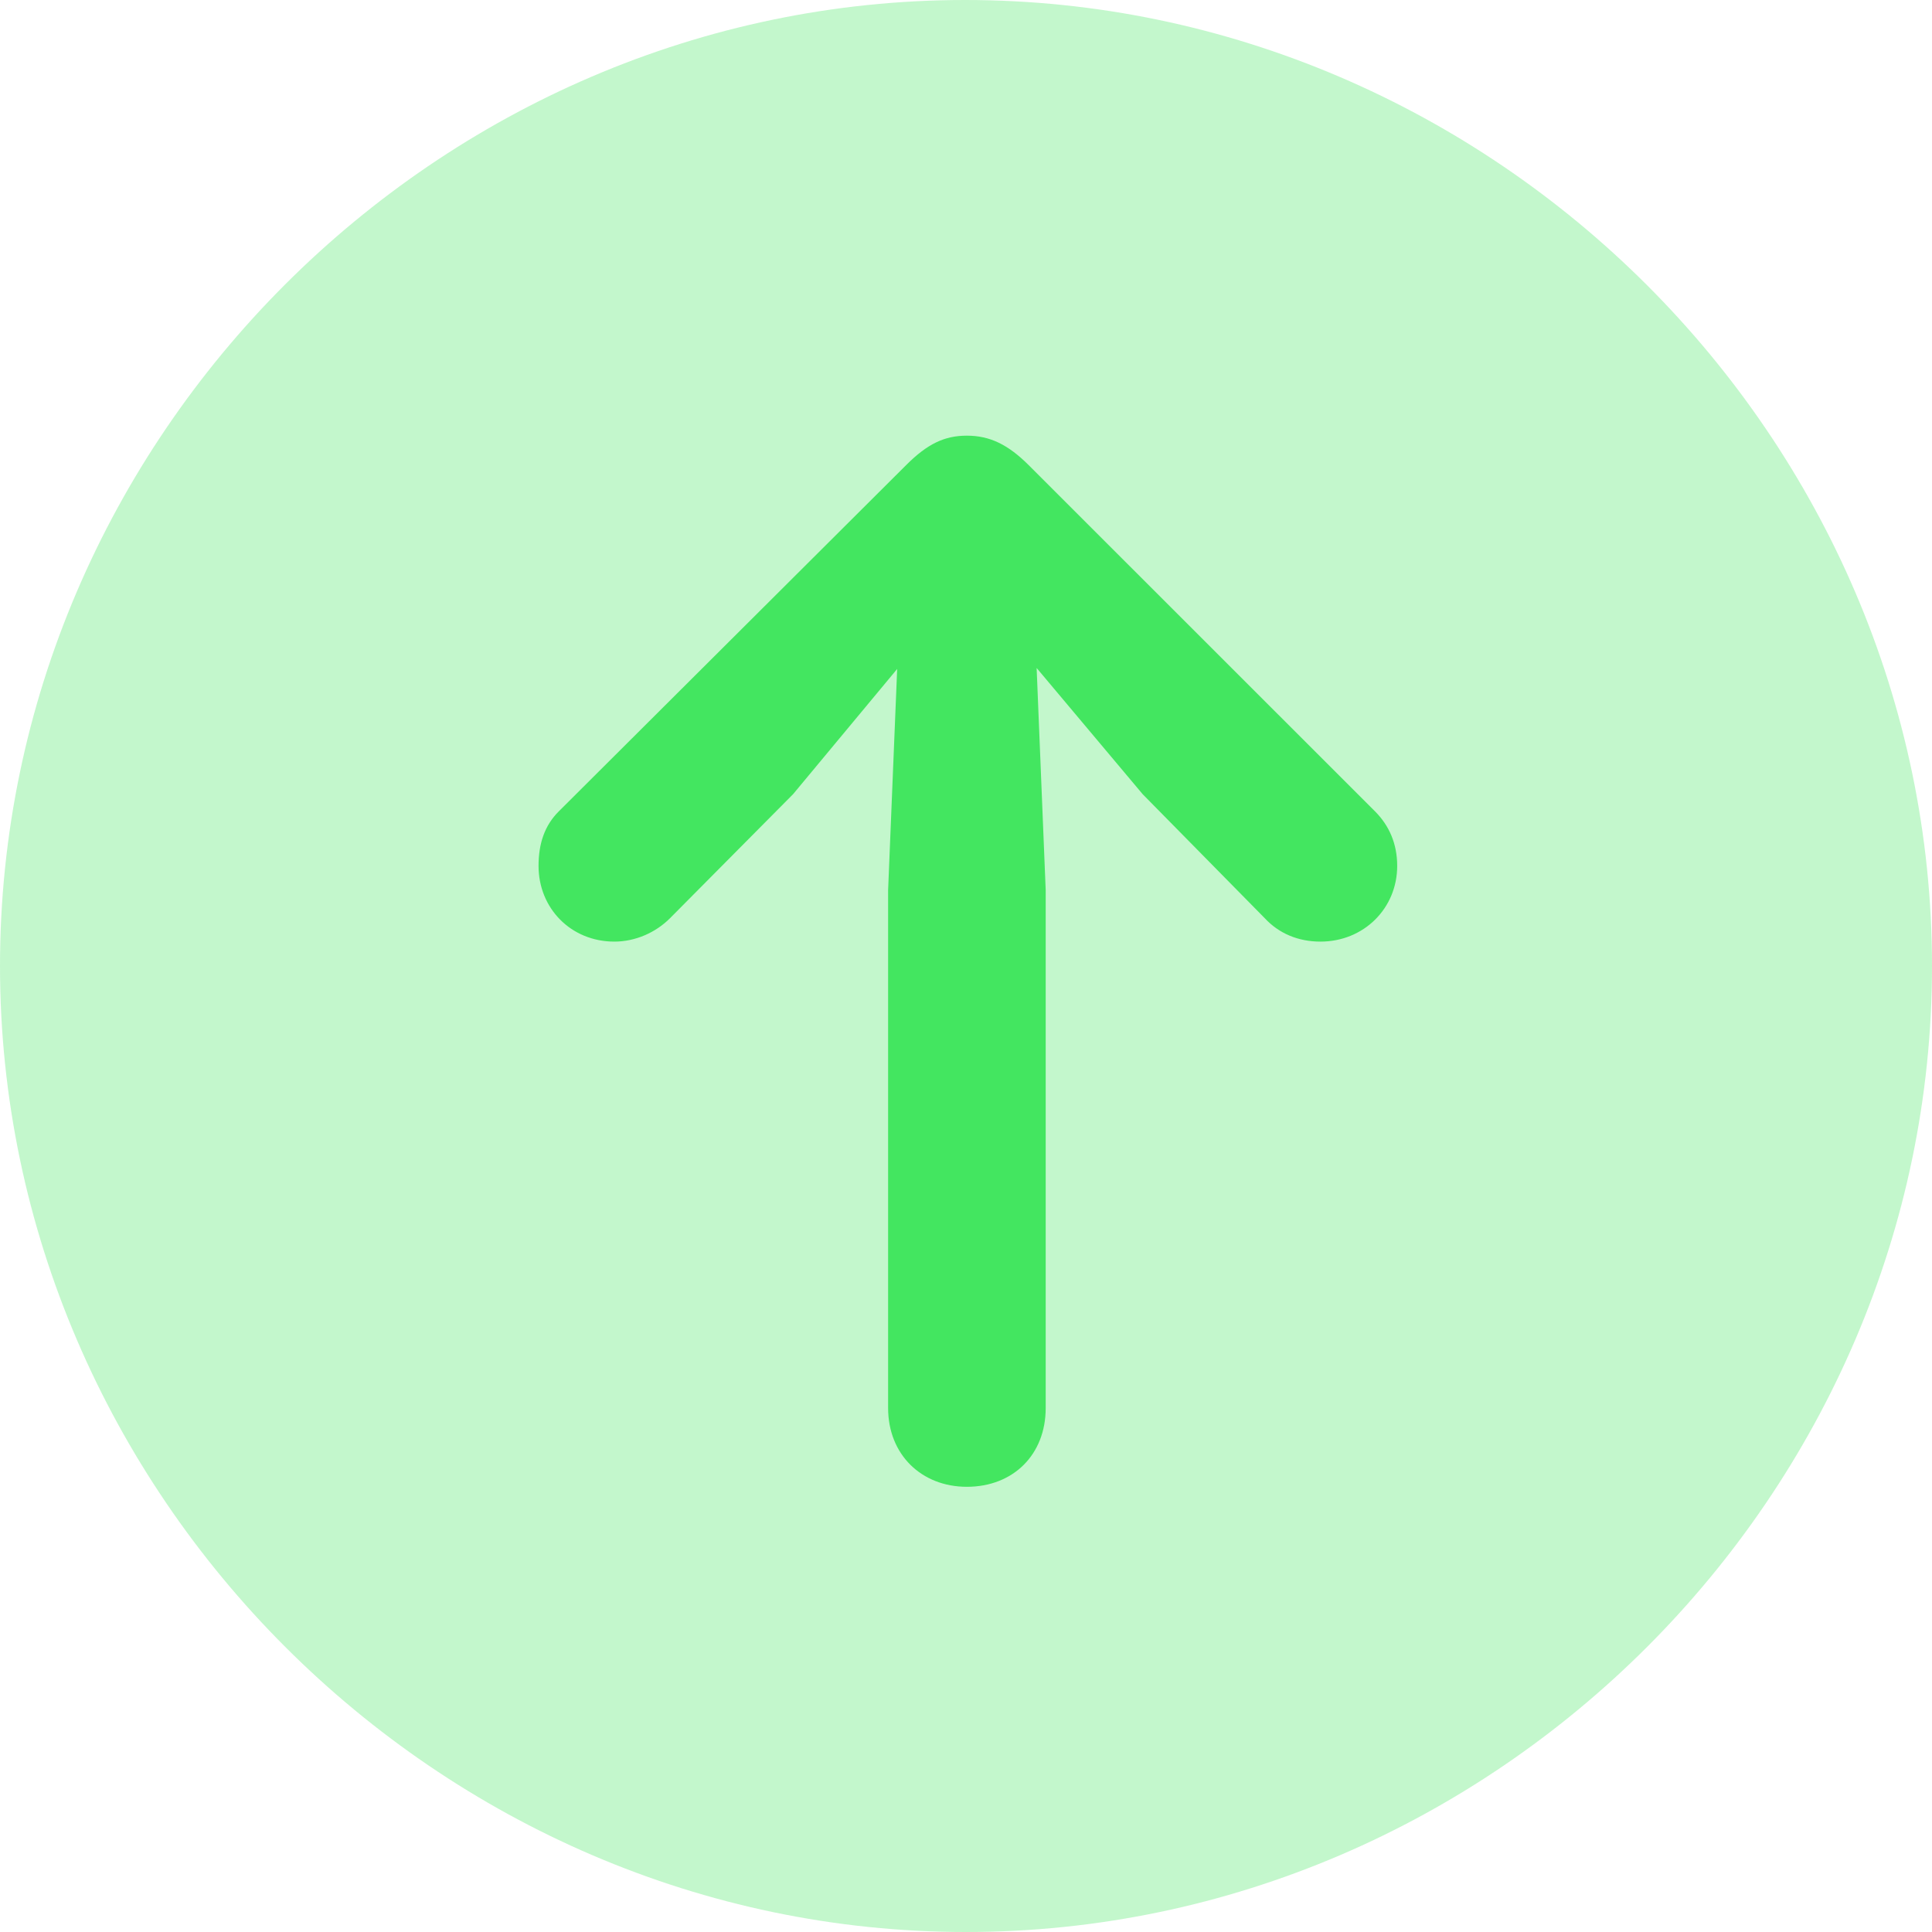
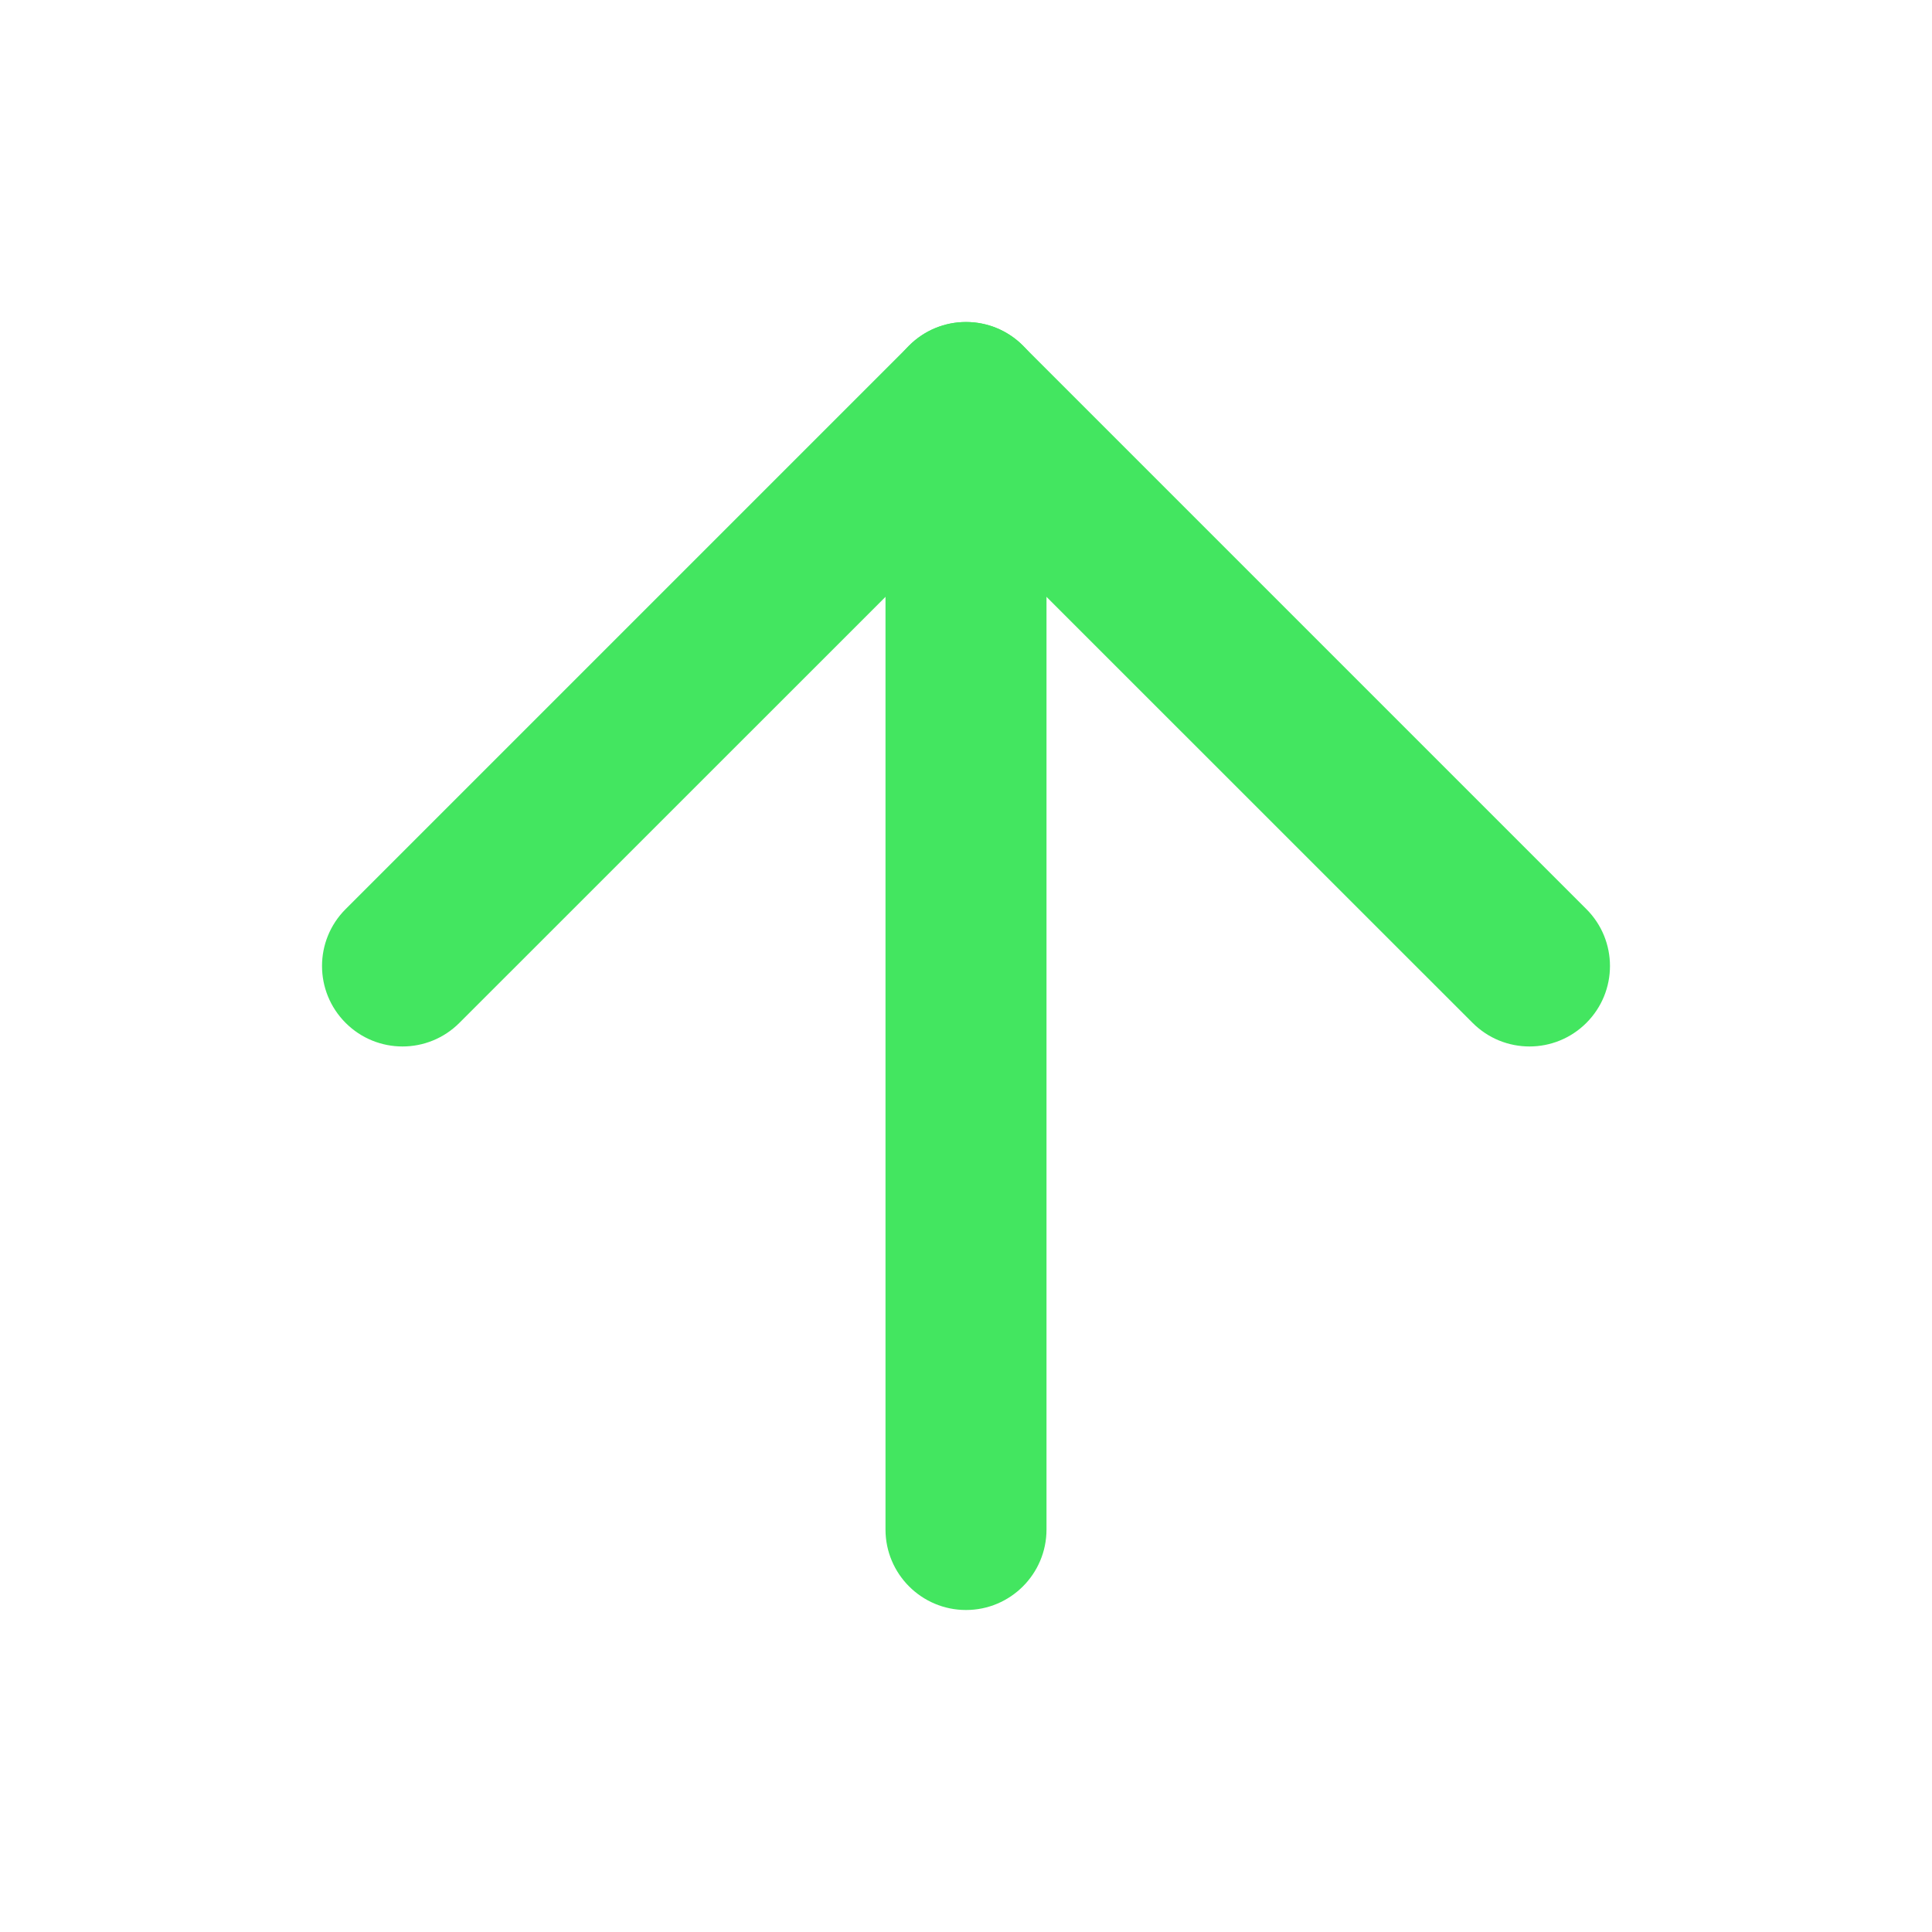
- <svg xmlns="http://www.w3.org/2000/svg" width="16" height="16" viewBox="0 0 16 16" fill="none">
-   <path d="M8 16C12.377 16 16 12.369 16 8C16 3.624 12.369 0 7.992 0C3.624 0 0 3.624 0 8C0 12.369 3.631 16 8 16Z" fill="#43E660" fill-opacity="0.32" />
-   <path d="M8.007 12.313C7.631 12.313 7.355 12.046 7.355 11.661V7.371L7.43 5.54L6.568 6.577L5.548 7.605C5.431 7.722 5.263 7.798 5.088 7.798C4.728 7.798 4.46 7.522 4.46 7.171C4.46 6.987 4.51 6.836 4.628 6.719L7.505 3.851C7.681 3.675 7.823 3.608 8.007 3.608C8.2 3.608 8.35 3.684 8.518 3.851L11.387 6.719C11.504 6.836 11.571 6.987 11.571 7.171C11.571 7.522 11.295 7.798 10.935 7.798C10.752 7.798 10.592 7.731 10.475 7.605L9.463 6.577L8.585 5.532L8.66 7.371V11.661C8.66 12.046 8.392 12.313 8.007 12.313Z" fill="#43E660" />
+ <svg xmlns="http://www.w3.org/2000/svg" width="18" height="18" viewBox="0 0 18 18" fill="none">
+   <path fill-rule="evenodd" clip-rule="evenodd" d="M8.47 3.22C8.763 2.927 9.237 2.927 9.53 3.22L14.78 8.47C15.073 8.763 15.073 9.237 14.78 9.53C14.487 9.823 14.013 9.823 13.72 9.53L9 4.811L4.28 9.53C3.987 9.823 3.513 9.823 3.22 9.53C2.927 9.237 2.927 8.763 3.22 8.47L8.47 3.22Z" fill="#43E660" />
+   <path fill-rule="evenodd" clip-rule="evenodd" d="M9 3C9.414 3 9.75 3.336 9.75 3.75V14.25C9.75 14.664 9.414 15 9 15C8.586 15 8.25 14.664 8.25 14.25V3.75C8.25 3.336 8.586 3 9 3Z" fill="#43E660" />
</svg>
